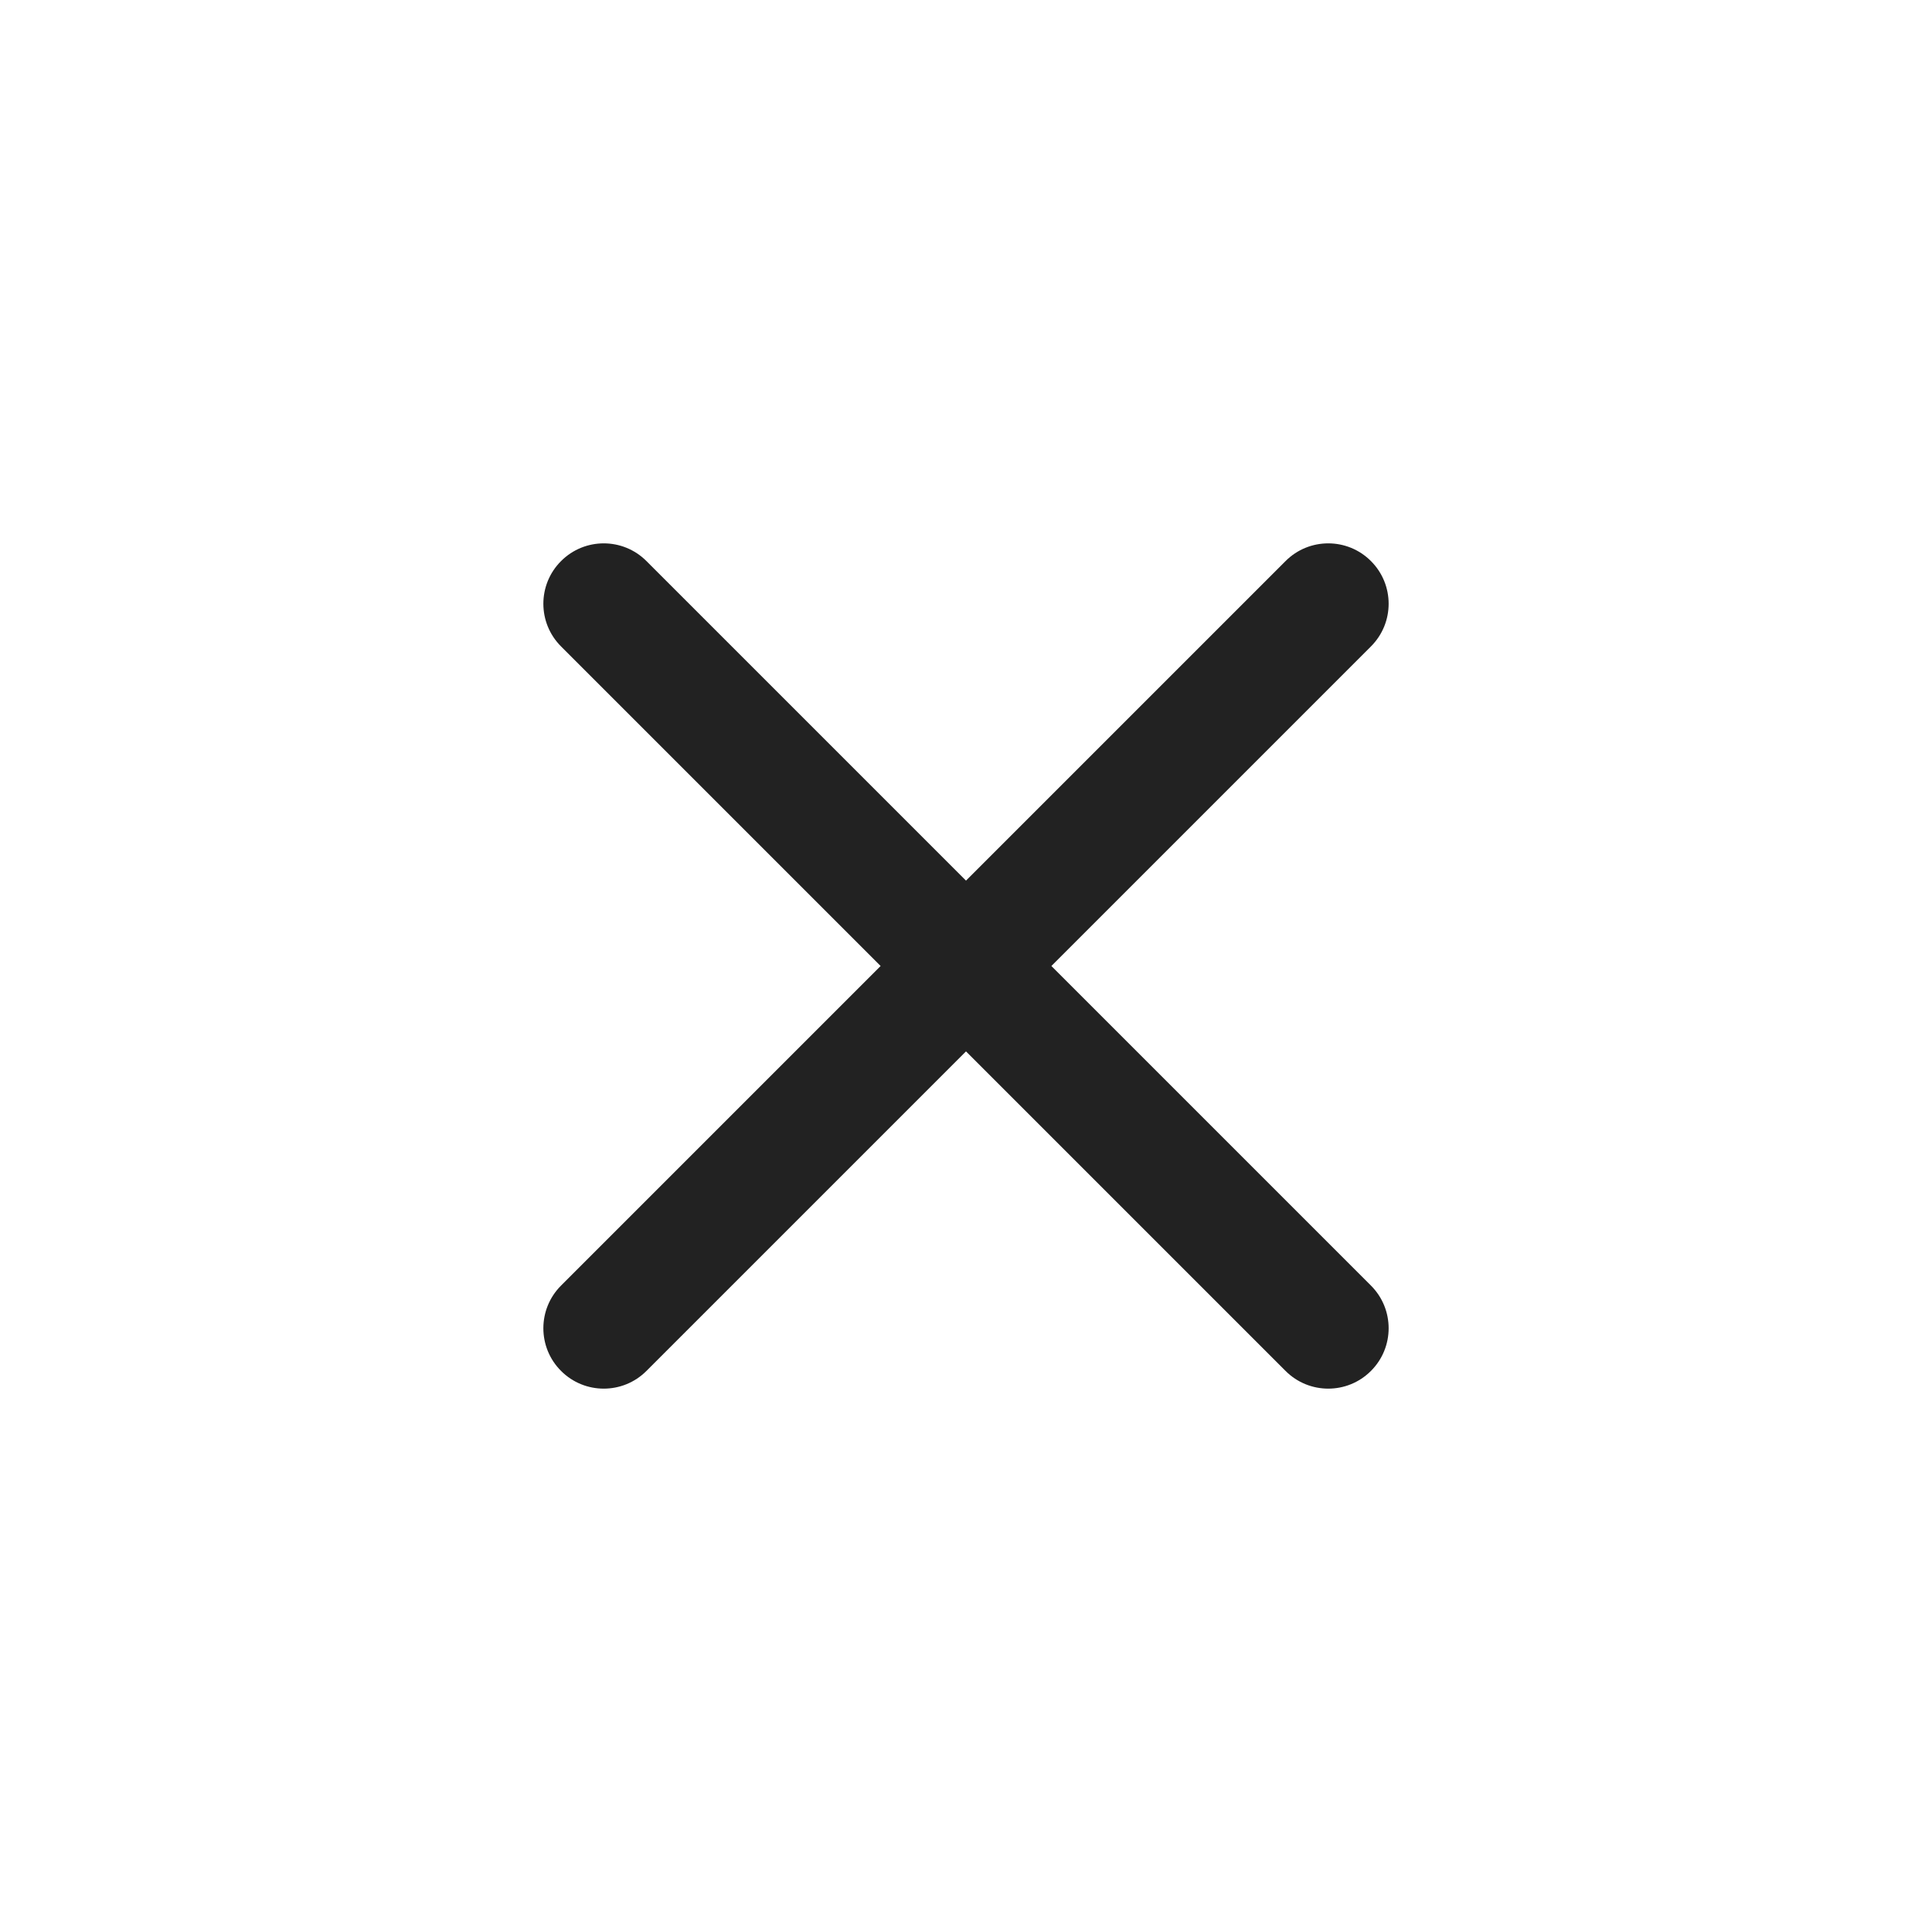
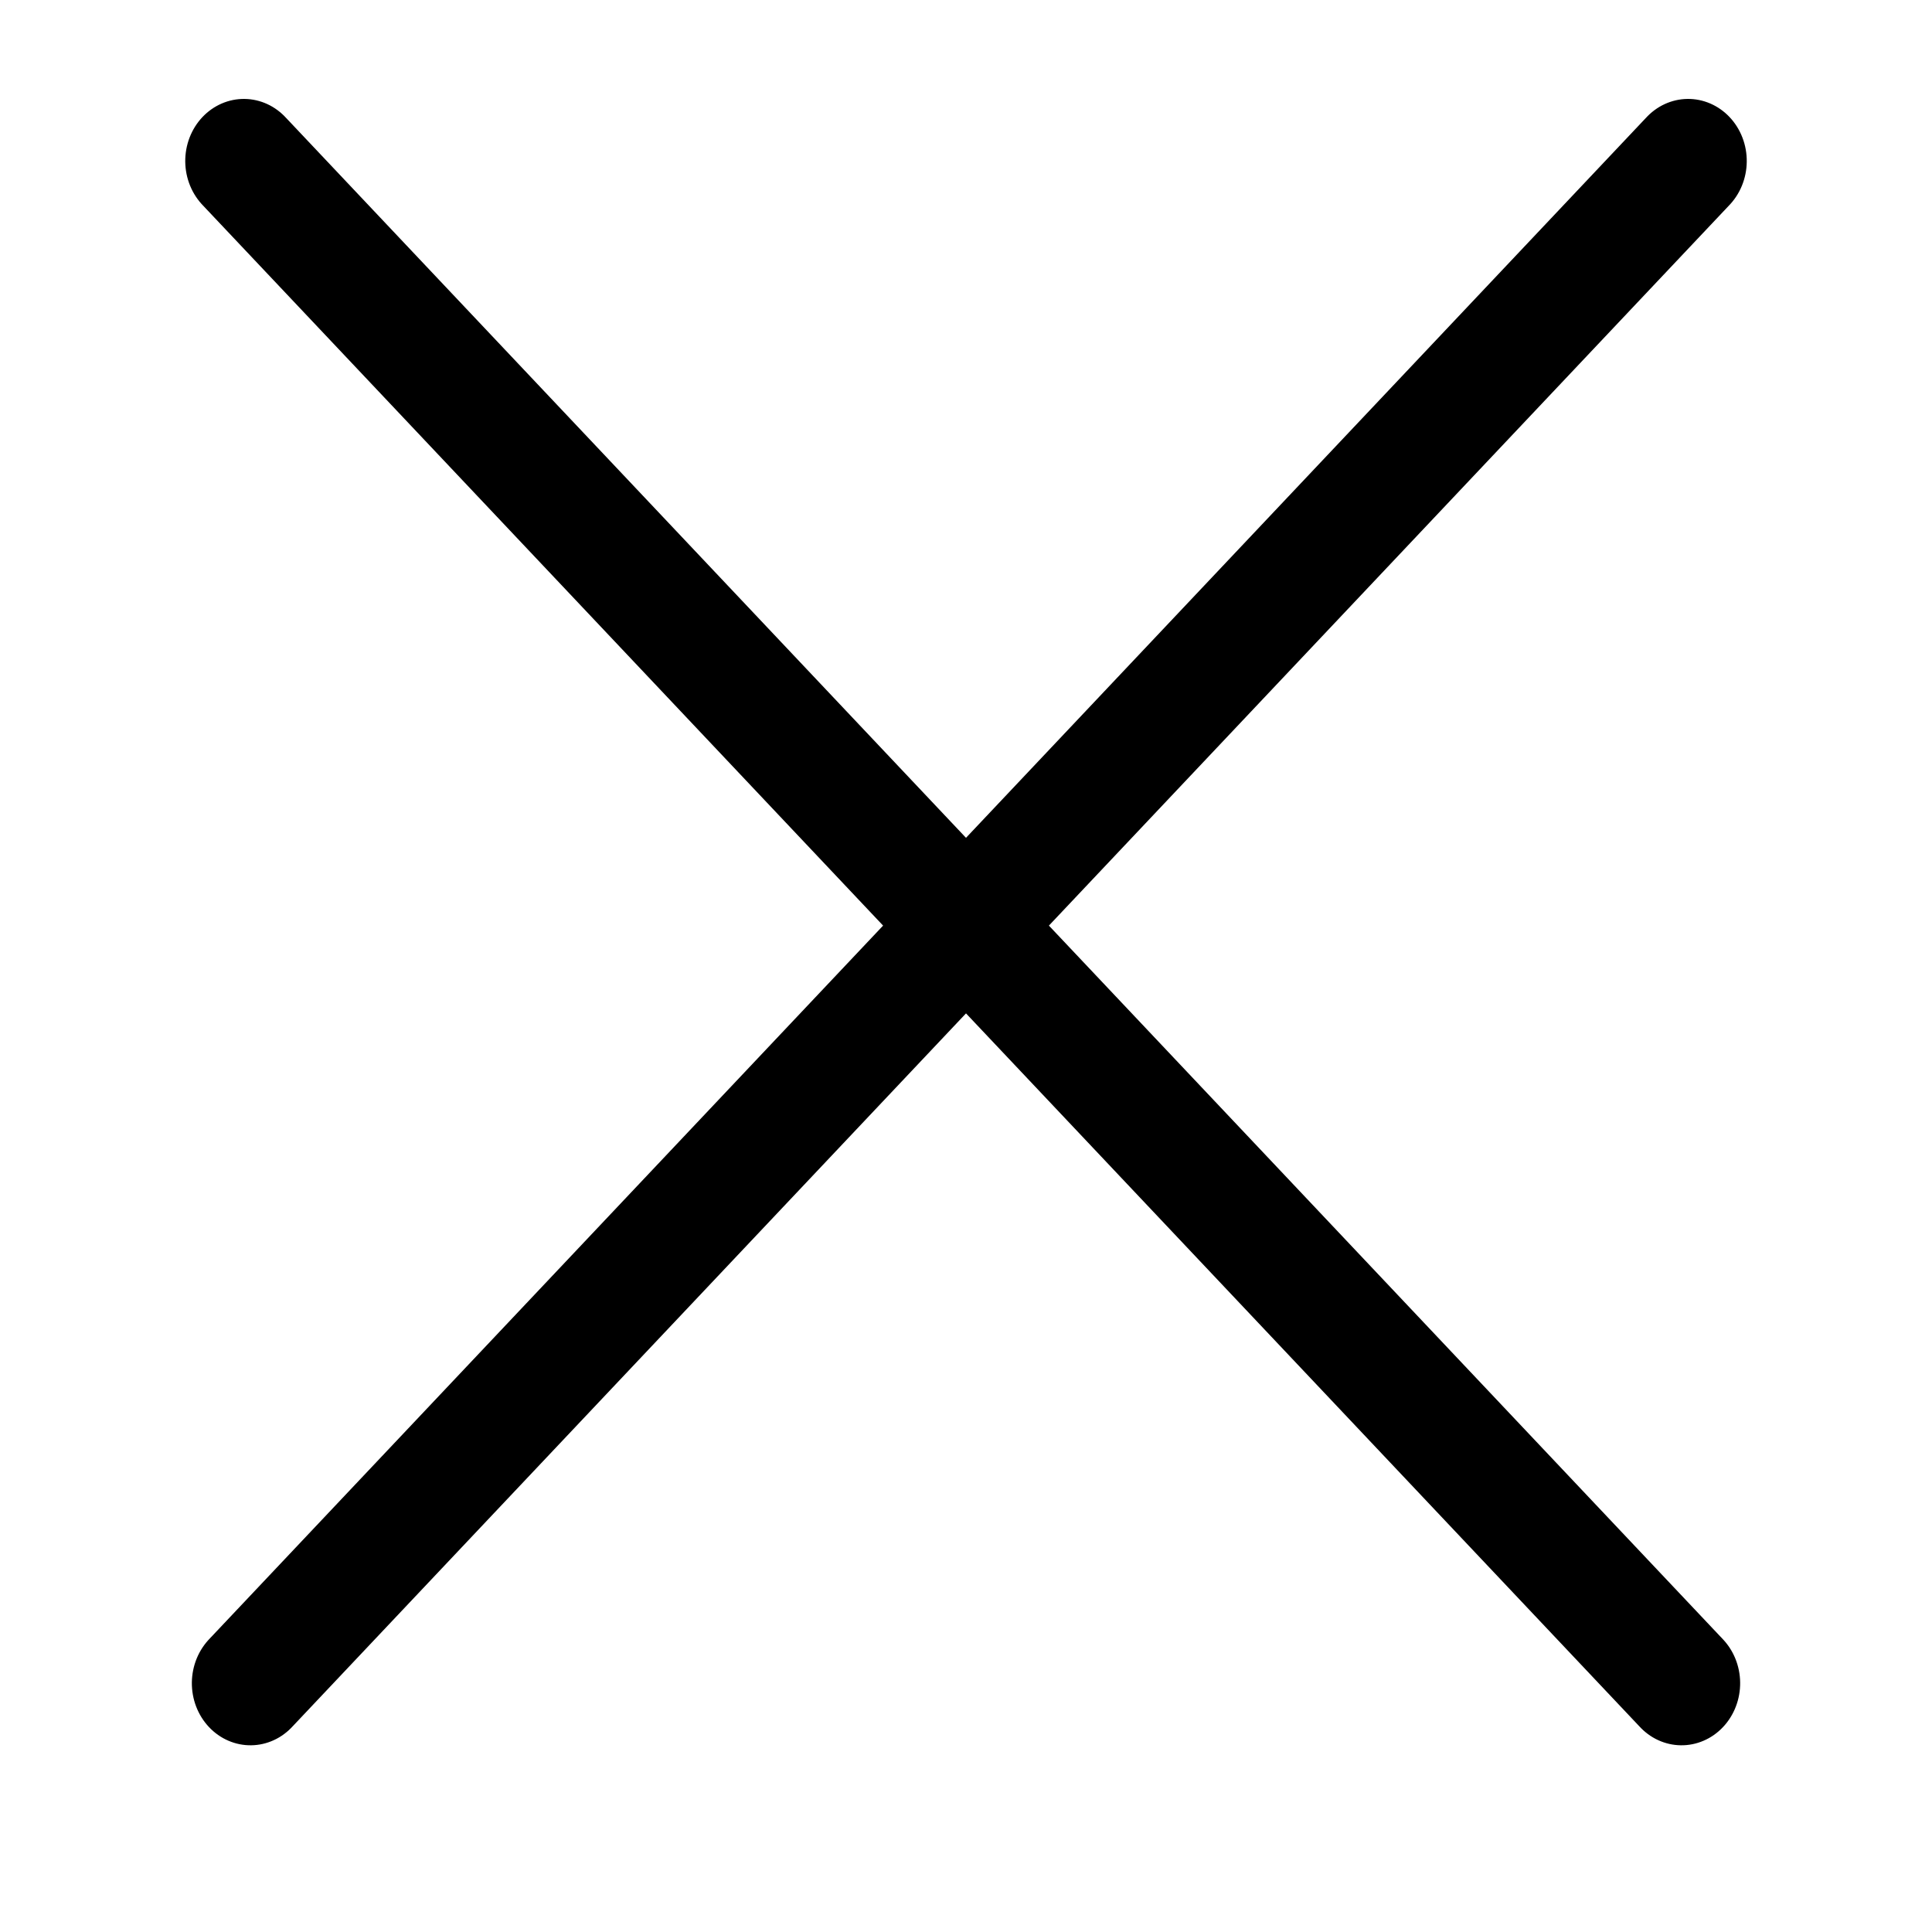
- <svg xmlns="http://www.w3.org/2000/svg" width="32" height="32" viewBox="0 0 32 32" fill="none">
-   <path d="M9.293 9.293C9.683 8.902 10.317 8.902 10.707 9.293L16 14.586L21.293 9.293C21.683 8.902 22.317 8.902 22.707 9.293C23.098 9.683 23.098 10.317 22.707 10.707L17.414 16L22.707 21.293C23.098 21.683 23.098 22.317 22.707 22.707C22.317 23.098 21.683 23.098 21.293 22.707L16 17.414L10.707 22.707C10.317 23.098 9.683 23.098 9.293 22.707C8.902 22.317 8.902 21.683 9.293 21.293L14.586 16L9.293 10.707C8.902 10.317 8.902 9.683 9.293 9.293Z" fill="#222222" />
+ <svg xmlns="http://www.w3.org/2000/svg" width="16" height="16" viewBox="0 0 16 16" fill="none">
+   <line x1="0.5" y1="-0.5" x2="17.84" y2="-0.5" transform="matrix(0.686623 0.727013 -0.686623 0.727013 1.33301 1.33325)" stroke="black" stroke-linecap="round" />
+   <line x1="0.5" y1="-0.5" x2="17.84" y2="-0.5" transform="matrix(-0.686624 0.727013 0.686624 0.727013 14.667 1.33325)" stroke="black" stroke-linecap="round" />
</svg>
